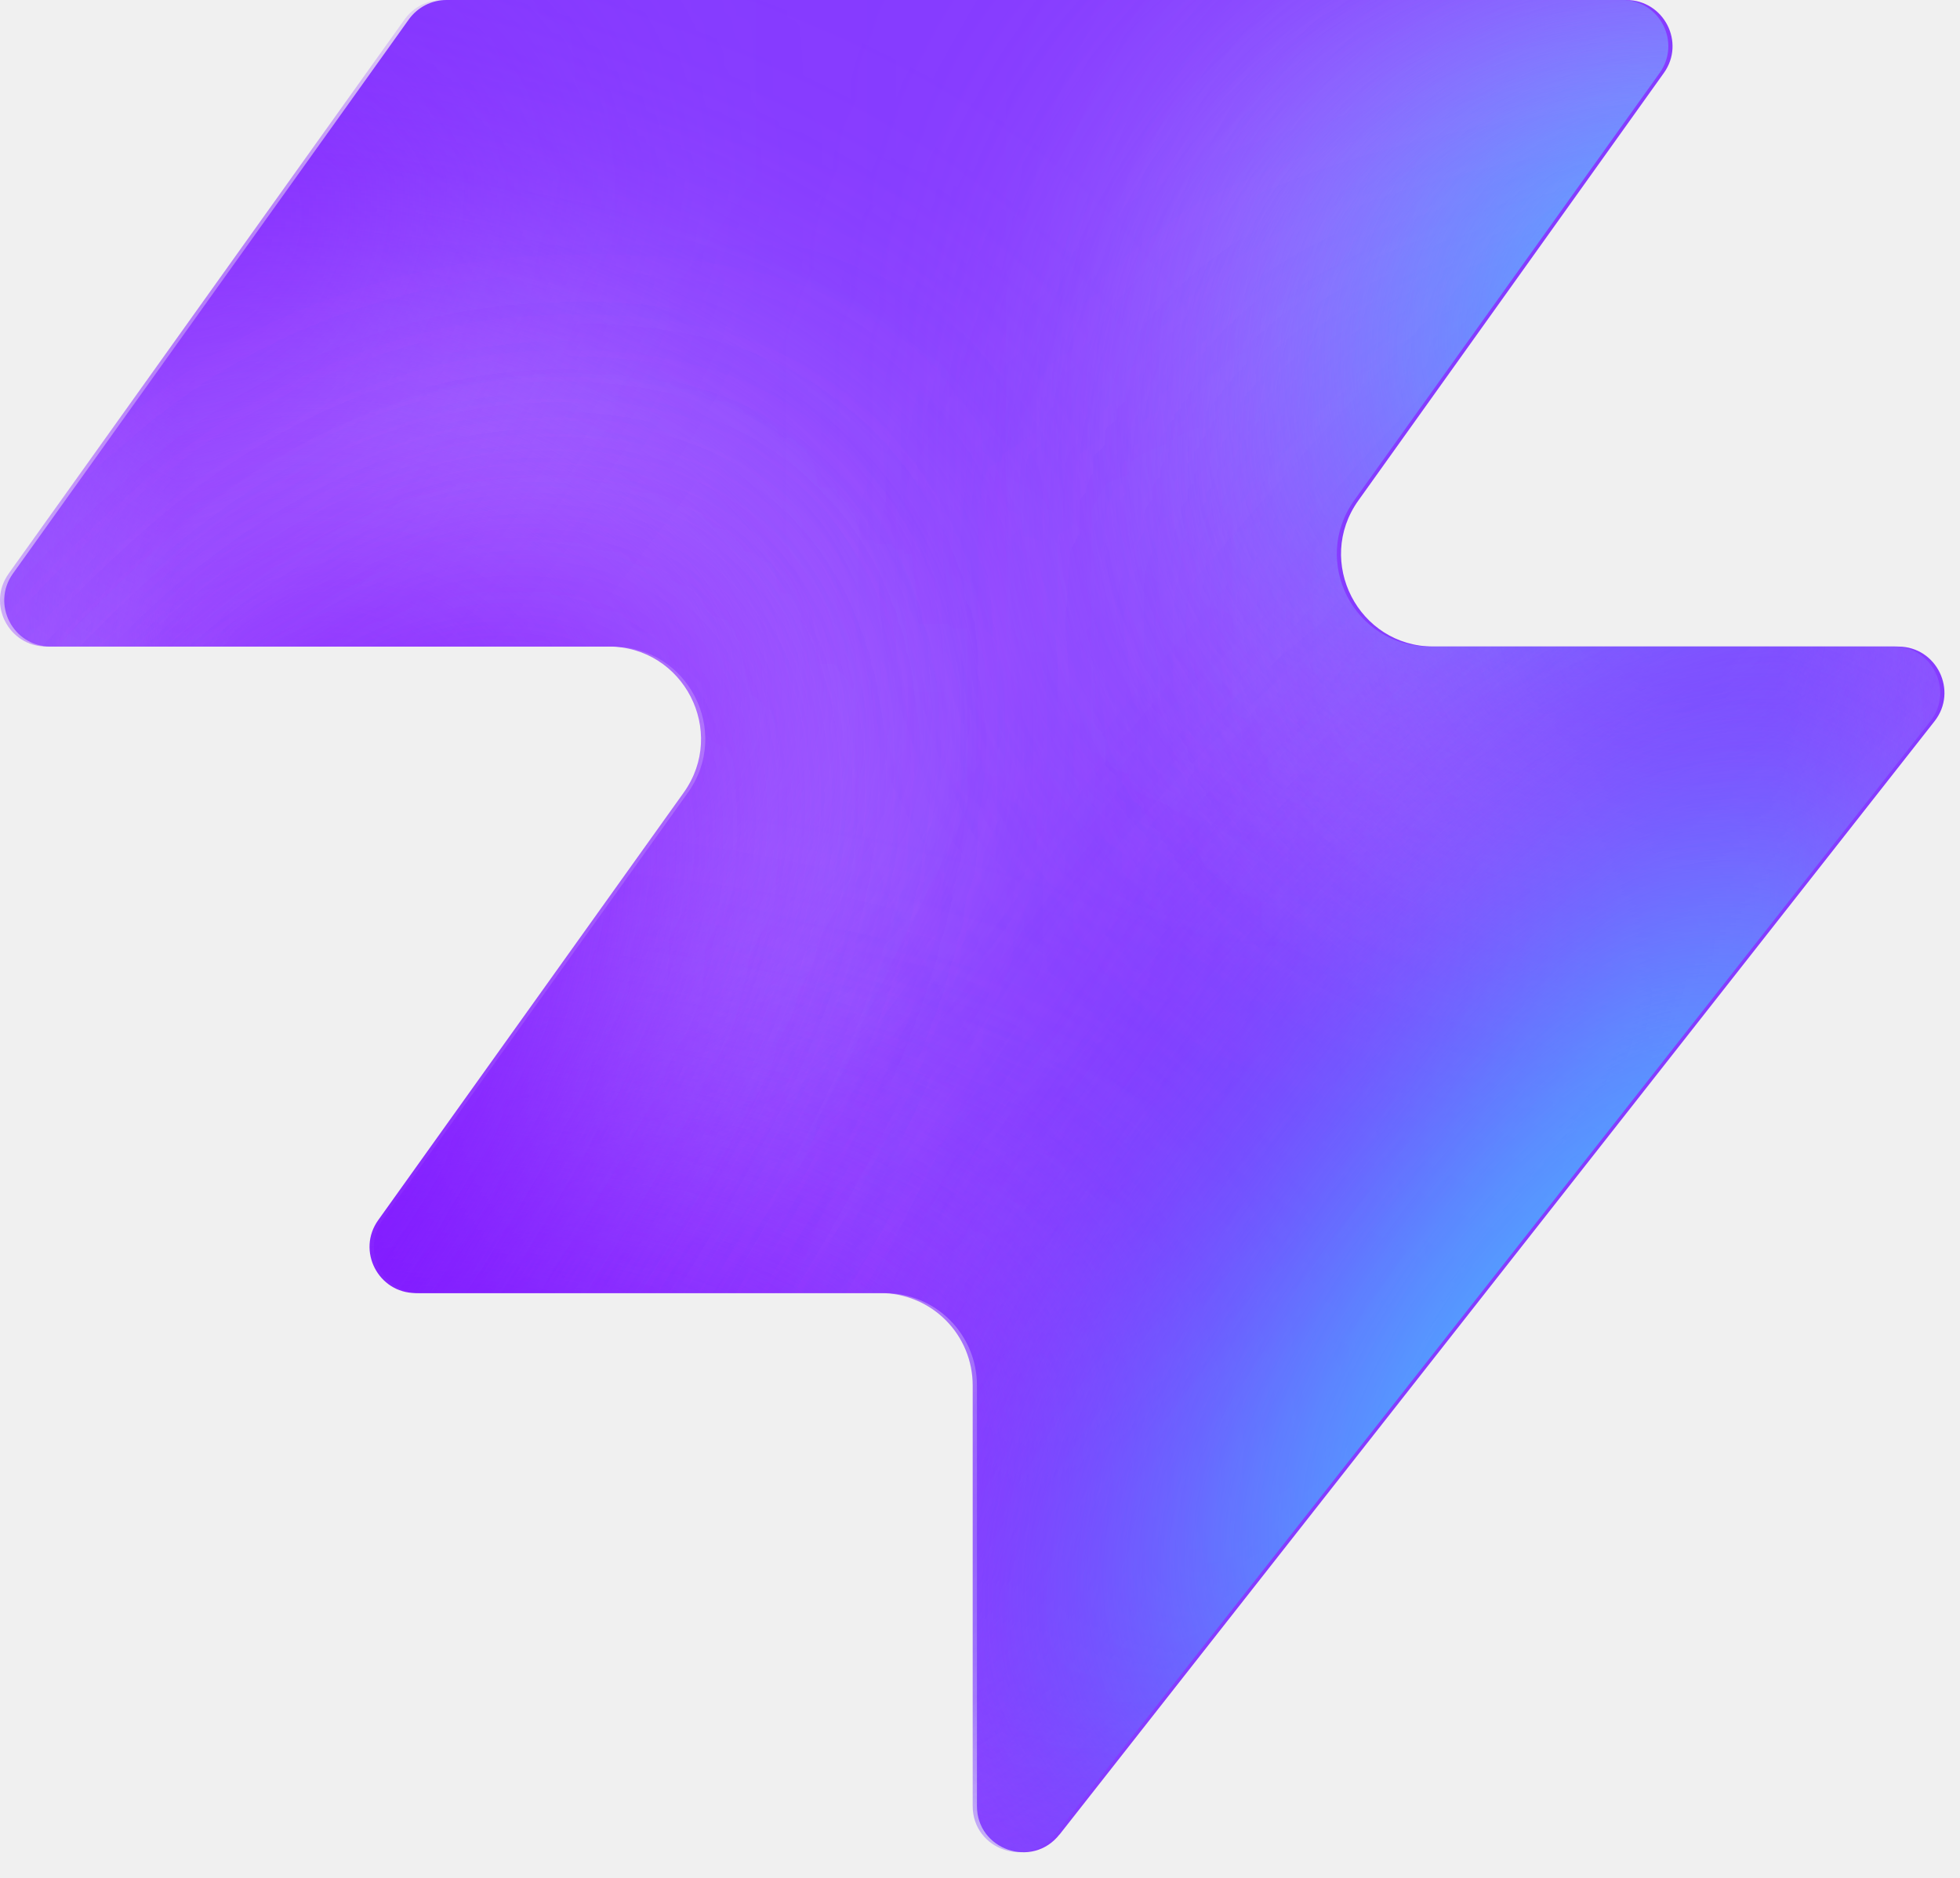
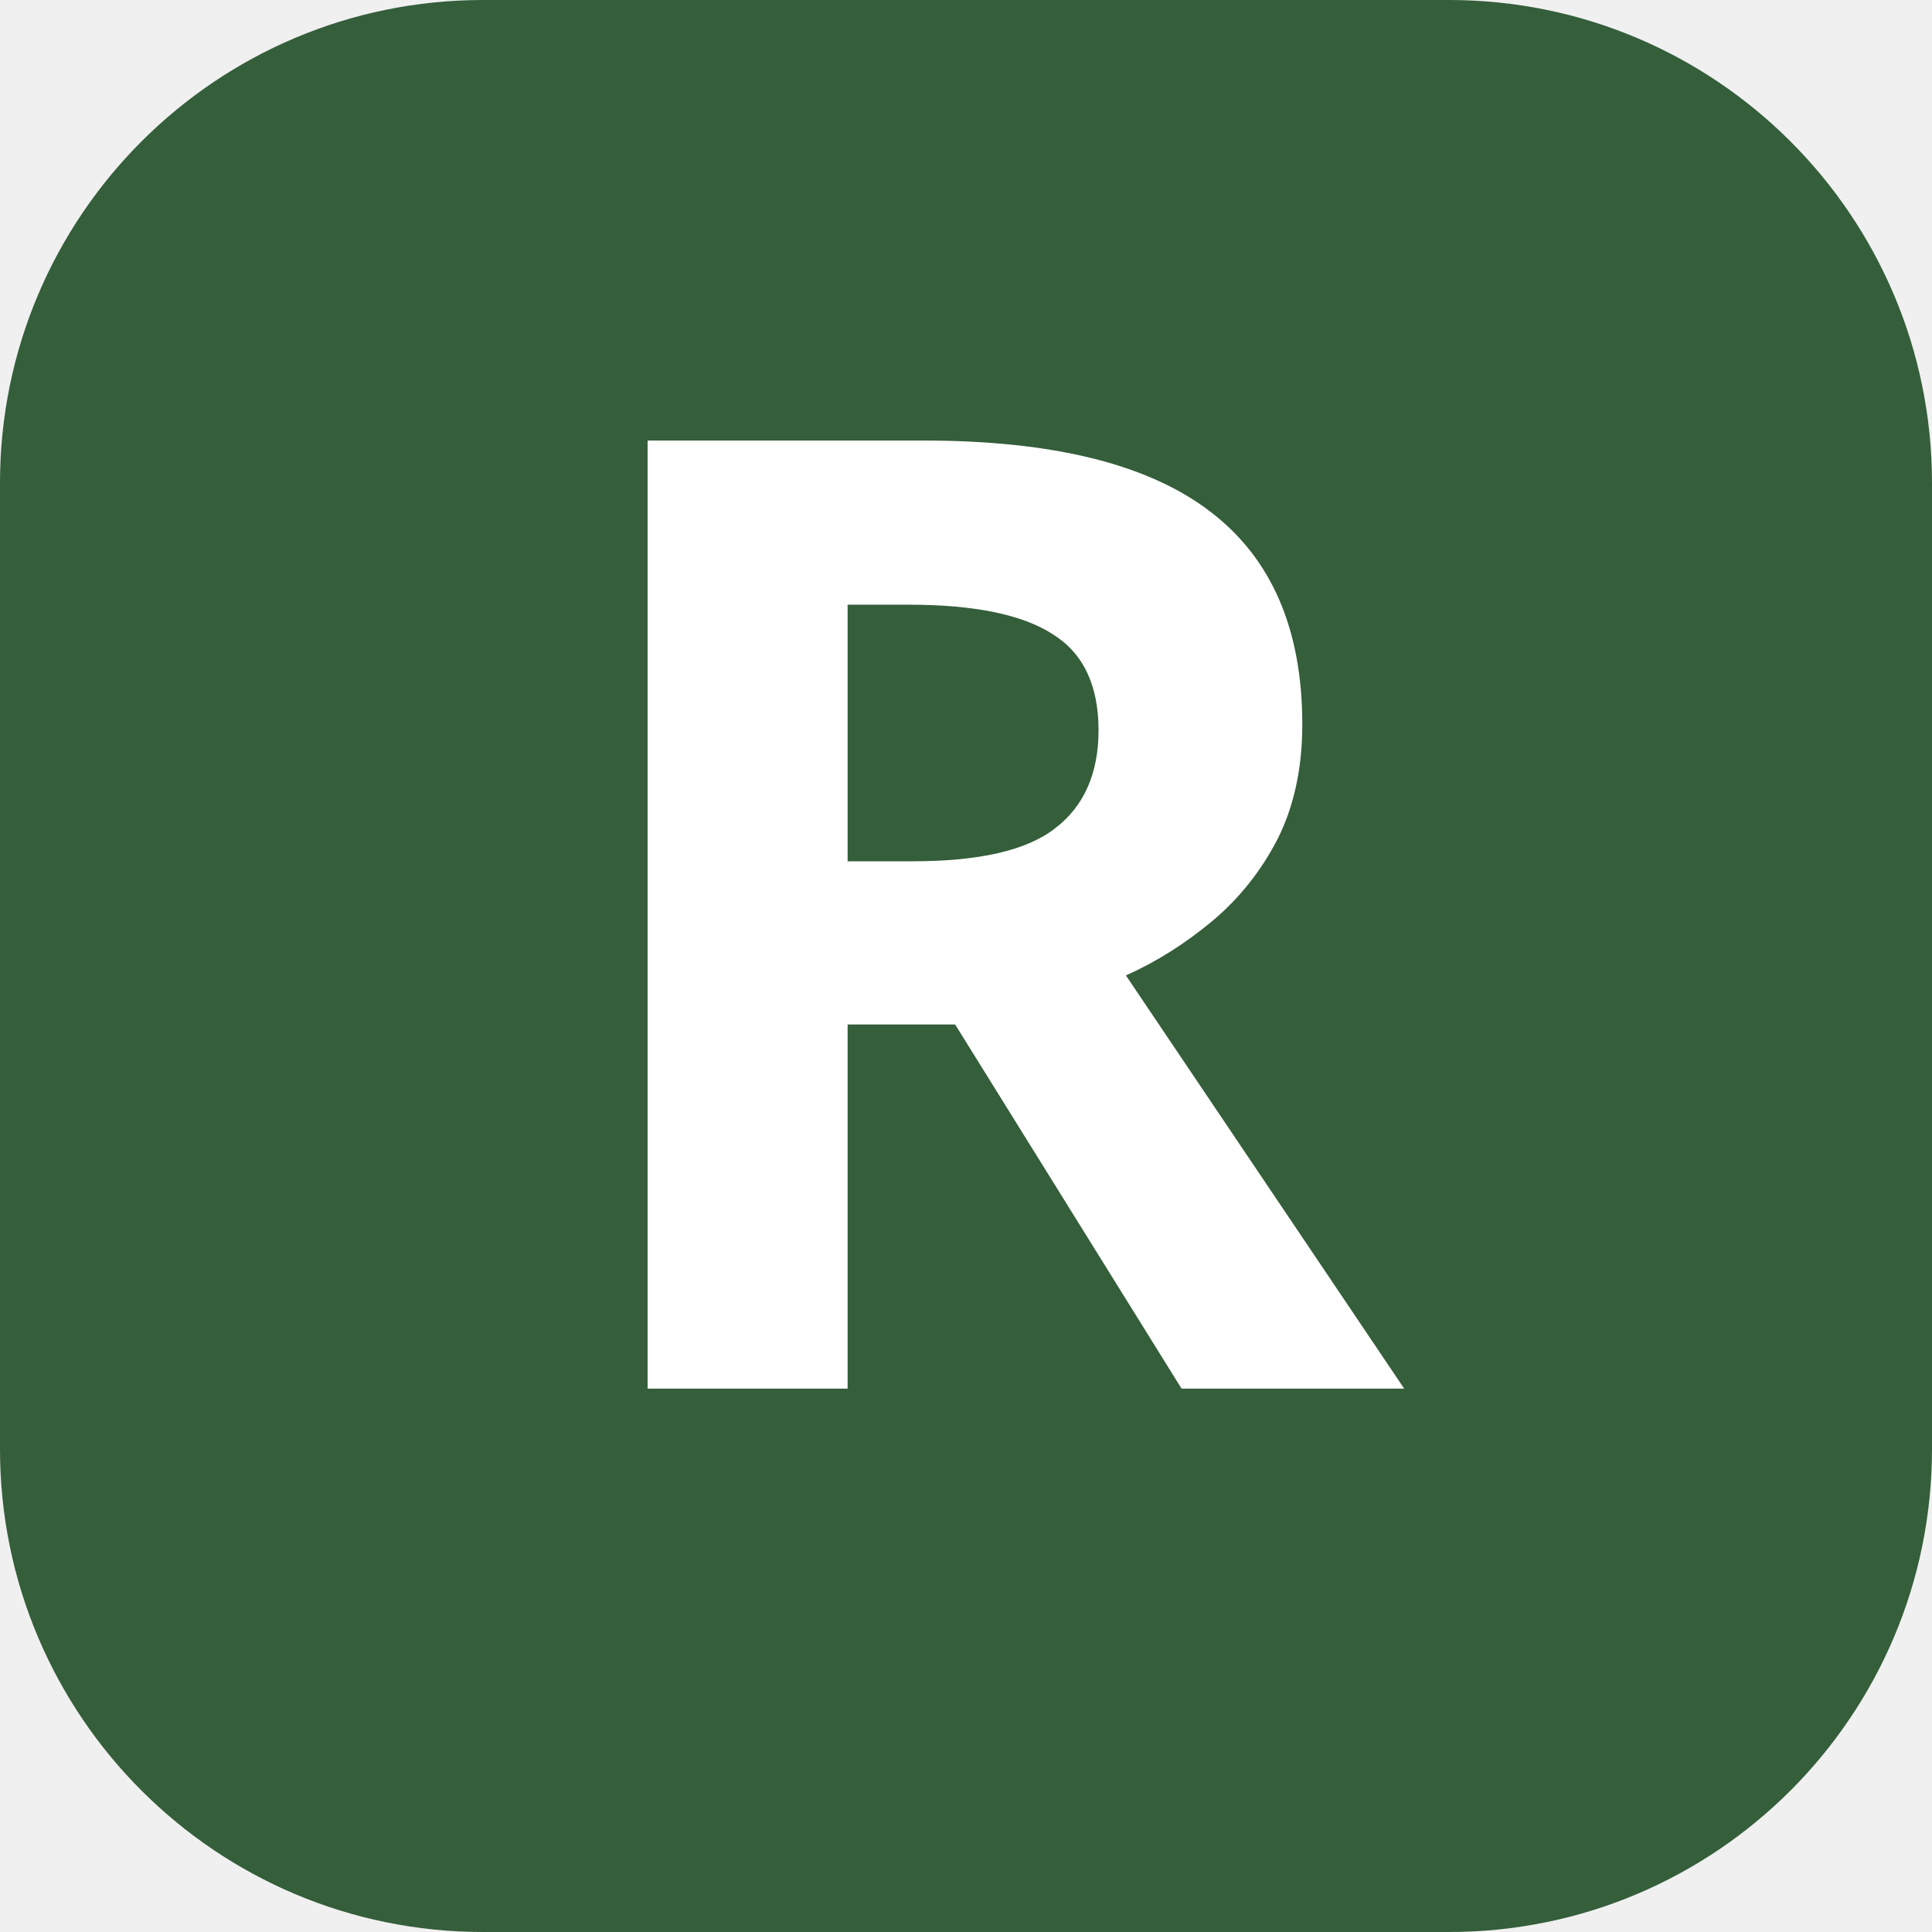
- <svg xmlns="http://www.w3.org/2000/svg" width="48" height="46" fill="none" viewBox="0 0 48 46">
-   <path fill="#863bff" d="M25.946 44.938c-.664.845-2.021.375-2.021-.698V33.937a2.26 2.26 0 0 0-2.262-2.262H10.287c-.92 0-1.456-1.04-.92-1.788l7.48-10.471c1.07-1.497 0-3.578-1.842-3.578H1.237c-.92 0-1.456-1.04-.92-1.788L10.013.474c.214-.297.556-.474.92-.474h28.894c.92 0 1.456 1.04.92 1.788l-7.48 10.471c-1.07 1.498 0 3.579 1.842 3.579h11.377c.943 0 1.473 1.088.89 1.83L25.947 44.94z" style="fill:#863bff;fill:color(display-p3 .525 .23 1);fill-opacity:1" />
-   <mask id="a" width="48" height="46" x="0" y="0" maskUnits="userSpaceOnUse" style="mask-type:alpha">
-     <path fill="#000" d="M25.842 44.938c-.664.844-2.021.375-2.021-.698V33.937a2.26 2.26 0 0 0-2.262-2.262H10.183c-.92 0-1.456-1.04-.92-1.788l7.48-10.471c1.07-1.498 0-3.579-1.842-3.579H1.133c-.92 0-1.456-1.04-.92-1.787L9.91.473c.214-.297.556-.474.92-.474h28.894c.92 0 1.456 1.04.92 1.788l-7.48 10.471c-1.07 1.498 0 3.578 1.842 3.578h11.377c.943 0 1.473 1.088.89 1.832L25.843 44.94z" style="fill:#000;fill-opacity:1" />
-   </mask>
-   <g mask="url(#a)">
-     <g filter="url(#b)">
-       <ellipse cx="5.508" cy="14.704" fill="#ede6ff" rx="5.508" ry="14.704" style="fill:#ede6ff;fill:color(display-p3 .927 .903 1);fill-opacity:1" transform="matrix(.00324 1 1 -.00324 -4.47 31.516)" />
-     </g>
-     <g filter="url(#c)">
-       <ellipse cx="10.399" cy="29.851" fill="#ede6ff" rx="10.399" ry="29.851" style="fill:#ede6ff;fill:color(display-p3 .927 .903 1);fill-opacity:1" transform="matrix(.00324 1 1 -.00324 -39.328 7.883)" />
-     </g>
-     <g filter="url(#d)">
-       <ellipse cx="5.508" cy="30.487" fill="#7e14ff" rx="5.508" ry="30.487" style="fill:#7e14ff;fill:color(display-p3 .492 .077 1);fill-opacity:1" transform="rotate(89.814 -25.913 -14.639)scale(1 -1)" />
-     </g>
-     <g filter="url(#e)">
-       <ellipse cx="5.508" cy="30.599" fill="#7e14ff" rx="5.508" ry="30.599" style="fill:#7e14ff;fill:color(display-p3 .492 .077 1);fill-opacity:1" transform="rotate(89.814 -32.644 -3.334)scale(1 -1)" />
-     </g>
-     <g filter="url(#f)">
-       <ellipse cx="5.508" cy="30.599" fill="#7e14ff" rx="5.508" ry="30.599" style="fill:#7e14ff;fill:color(display-p3 .492 .077 1);fill-opacity:1" transform="matrix(.00324 1 1 -.00324 -34.34 30.47)" />
-     </g>
-     <g filter="url(#g)">
-       <ellipse cx="14.072" cy="22.078" fill="#ede6ff" rx="14.072" ry="22.078" style="fill:#ede6ff;fill:color(display-p3 .927 .903 1);fill-opacity:1" transform="rotate(93.35 24.506 48.493)scale(-1 1)" />
-     </g>
-     <g filter="url(#h)">
-       <ellipse cx="3.47" cy="21.501" fill="#7e14ff" rx="3.47" ry="21.501" style="fill:#7e14ff;fill:color(display-p3 .492 .077 1);fill-opacity:1" transform="rotate(89.009 28.708 47.59)scale(-1 1)" />
-     </g>
-     <g filter="url(#i)">
-       <ellipse cx="3.47" cy="21.501" fill="#7e14ff" rx="3.47" ry="21.501" style="fill:#7e14ff;fill:color(display-p3 .492 .077 1);fill-opacity:1" transform="rotate(89.009 28.708 47.59)scale(-1 1)" />
-     </g>
-     <g filter="url(#j)">
-       <ellipse cx=".387" cy="8.972" fill="#7e14ff" rx="4.407" ry="29.108" style="fill:#7e14ff;fill:color(display-p3 .492 .077 1);fill-opacity:1" transform="rotate(39.51 .387 8.972)" />
-     </g>
-     <g filter="url(#k)">
-       <ellipse cx="47.523" cy="-6.092" fill="#7e14ff" rx="4.407" ry="29.108" style="fill:#7e14ff;fill:color(display-p3 .492 .077 1);fill-opacity:1" transform="rotate(37.892 47.523 -6.092)" />
-     </g>
-     <g filter="url(#l)">
-       <ellipse cx="41.412" cy="6.333" fill="#47bfff" rx="5.971" ry="9.665" style="fill:#47bfff;fill:color(display-p3 .28 .748 1);fill-opacity:1" transform="rotate(37.892 41.412 6.333)" />
-     </g>
-     <g filter="url(#m)">
-       <ellipse cx="-1.879" cy="38.332" fill="#7e14ff" rx="4.407" ry="29.108" style="fill:#7e14ff;fill:color(display-p3 .492 .077 1);fill-opacity:1" transform="rotate(37.892 -1.88 38.332)" />
-     </g>
-     <g filter="url(#n)">
-       <ellipse cx="-1.879" cy="38.332" fill="#7e14ff" rx="4.407" ry="29.108" style="fill:#7e14ff;fill:color(display-p3 .492 .077 1);fill-opacity:1" transform="rotate(37.892 -1.88 38.332)" />
-     </g>
-     <g filter="url(#o)">
-       <ellipse cx="35.651" cy="29.907" fill="#7e14ff" rx="4.407" ry="29.108" style="fill:#7e14ff;fill:color(display-p3 .492 .077 1);fill-opacity:1" transform="rotate(37.892 35.651 29.907)" />
-     </g>
-     <g filter="url(#p)">
-       <ellipse cx="38.418" cy="32.4" fill="#47bfff" rx="5.971" ry="15.297" style="fill:#47bfff;fill:color(display-p3 .28 .748 1);fill-opacity:1" transform="rotate(37.892 38.418 32.4)" />
-     </g>
-   </g>
-   <defs>
-     <filter id="b" width="60.045" height="41.654" x="-19.77" y="16.149" color-interpolation-filters="sRGB" filterUnits="userSpaceOnUse">
-       <feFlood flood-opacity="0" result="BackgroundImageFix" />
-       <feBlend in="SourceGraphic" in2="BackgroundImageFix" result="shape" />
-       <feGaussianBlur result="effect1_foregroundBlur_2002_17158" stdDeviation="7.659" />
-     </filter>
-     <filter id="c" width="90.34" height="51.437" x="-54.613" y="-7.533" color-interpolation-filters="sRGB" filterUnits="userSpaceOnUse">
-       <feFlood flood-opacity="0" result="BackgroundImageFix" />
-       <feBlend in="SourceGraphic" in2="BackgroundImageFix" result="shape" />
-       <feGaussianBlur result="effect1_foregroundBlur_2002_17158" stdDeviation="7.659" />
-     </filter>
-     <filter id="d" width="79.355" height="29.4" x="-49.64" y="2.03" color-interpolation-filters="sRGB" filterUnits="userSpaceOnUse">
-       <feFlood flood-opacity="0" result="BackgroundImageFix" />
-       <feBlend in="SourceGraphic" in2="BackgroundImageFix" result="shape" />
-       <feGaussianBlur result="effect1_foregroundBlur_2002_17158" stdDeviation="4.596" />
-     </filter>
-     <filter id="e" width="79.579" height="29.4" x="-45.045" y="20.029" color-interpolation-filters="sRGB" filterUnits="userSpaceOnUse">
-       <feFlood flood-opacity="0" result="BackgroundImageFix" />
-       <feBlend in="SourceGraphic" in2="BackgroundImageFix" result="shape" />
-       <feGaussianBlur result="effect1_foregroundBlur_2002_17158" stdDeviation="4.596" />
-     </filter>
-     <filter id="f" width="79.579" height="29.4" x="-43.513" y="21.178" color-interpolation-filters="sRGB" filterUnits="userSpaceOnUse">
-       <feFlood flood-opacity="0" result="BackgroundImageFix" />
-       <feBlend in="SourceGraphic" in2="BackgroundImageFix" result="shape" />
-       <feGaussianBlur result="effect1_foregroundBlur_2002_17158" stdDeviation="4.596" />
-     </filter>
-     <filter id="g" width="74.749" height="58.852" x="15.756" y="-17.901" color-interpolation-filters="sRGB" filterUnits="userSpaceOnUse">
-       <feFlood flood-opacity="0" result="BackgroundImageFix" />
-       <feBlend in="SourceGraphic" in2="BackgroundImageFix" result="shape" />
-       <feGaussianBlur result="effect1_foregroundBlur_2002_17158" stdDeviation="7.659" />
-     </filter>
-     <filter id="h" width="61.377" height="25.362" x="23.548" y="2.284" color-interpolation-filters="sRGB" filterUnits="userSpaceOnUse">
-       <feFlood flood-opacity="0" result="BackgroundImageFix" />
-       <feBlend in="SourceGraphic" in2="BackgroundImageFix" result="shape" />
-       <feGaussianBlur result="effect1_foregroundBlur_2002_17158" stdDeviation="4.596" />
-     </filter>
-     <filter id="i" width="61.377" height="25.362" x="23.548" y="2.284" color-interpolation-filters="sRGB" filterUnits="userSpaceOnUse">
-       <feFlood flood-opacity="0" result="BackgroundImageFix" />
-       <feBlend in="SourceGraphic" in2="BackgroundImageFix" result="shape" />
-       <feGaussianBlur result="effect1_foregroundBlur_2002_17158" stdDeviation="4.596" />
-     </filter>
-     <filter id="j" width="56.045" height="63.649" x="-27.636" y="-22.853" color-interpolation-filters="sRGB" filterUnits="userSpaceOnUse">
-       <feFlood flood-opacity="0" result="BackgroundImageFix" />
-       <feBlend in="SourceGraphic" in2="BackgroundImageFix" result="shape" />
-       <feGaussianBlur result="effect1_foregroundBlur_2002_17158" stdDeviation="4.596" />
-     </filter>
-     <filter id="k" width="54.814" height="64.646" x="20.116" y="-38.415" color-interpolation-filters="sRGB" filterUnits="userSpaceOnUse">
-       <feFlood flood-opacity="0" result="BackgroundImageFix" />
-       <feBlend in="SourceGraphic" in2="BackgroundImageFix" result="shape" />
-       <feGaussianBlur result="effect1_foregroundBlur_2002_17158" stdDeviation="4.596" />
-     </filter>
-     <filter id="l" width="33.541" height="35.313" x="24.641" y="-11.323" color-interpolation-filters="sRGB" filterUnits="userSpaceOnUse">
-       <feFlood flood-opacity="0" result="BackgroundImageFix" />
-       <feBlend in="SourceGraphic" in2="BackgroundImageFix" result="shape" />
-       <feGaussianBlur result="effect1_foregroundBlur_2002_17158" stdDeviation="4.596" />
-     </filter>
-     <filter id="m" width="54.814" height="64.646" x="-29.286" y="6.009" color-interpolation-filters="sRGB" filterUnits="userSpaceOnUse">
-       <feFlood flood-opacity="0" result="BackgroundImageFix" />
-       <feBlend in="SourceGraphic" in2="BackgroundImageFix" result="shape" />
-       <feGaussianBlur result="effect1_foregroundBlur_2002_17158" stdDeviation="4.596" />
-     </filter>
-     <filter id="n" width="54.814" height="64.646" x="-29.286" y="6.009" color-interpolation-filters="sRGB" filterUnits="userSpaceOnUse">
-       <feFlood flood-opacity="0" result="BackgroundImageFix" />
-       <feBlend in="SourceGraphic" in2="BackgroundImageFix" result="shape" />
-       <feGaussianBlur result="effect1_foregroundBlur_2002_17158" stdDeviation="4.596" />
-     </filter>
-     <filter id="o" width="54.814" height="64.646" x="8.244" y="-2.416" color-interpolation-filters="sRGB" filterUnits="userSpaceOnUse">
-       <feFlood flood-opacity="0" result="BackgroundImageFix" />
-       <feBlend in="SourceGraphic" in2="BackgroundImageFix" result="shape" />
-       <feGaussianBlur result="effect1_foregroundBlur_2002_17158" stdDeviation="4.596" />
-     </filter>
-     <filter id="p" width="39.409" height="43.623" x="18.713" y="10.588" color-interpolation-filters="sRGB" filterUnits="userSpaceOnUse">
-       <feFlood flood-opacity="0" result="BackgroundImageFix" />
-       <feBlend in="SourceGraphic" in2="BackgroundImageFix" result="shape" />
-       <feGaussianBlur result="effect1_foregroundBlur_2002_17158" stdDeviation="4.596" />
-     </filter>
-   </defs>
+ <svg xmlns="http://www.w3.org/2000/svg" viewBox="0 0 32 32">
+   <rect width="32" height="32" rx="8" fill="#355E3B" />
+   <text x="16" y="23" text-anchor="middle" font-family="system-ui, sans-serif" font-size="22" font-weight="900" fill="#ffffff">R</text>
</svg>
